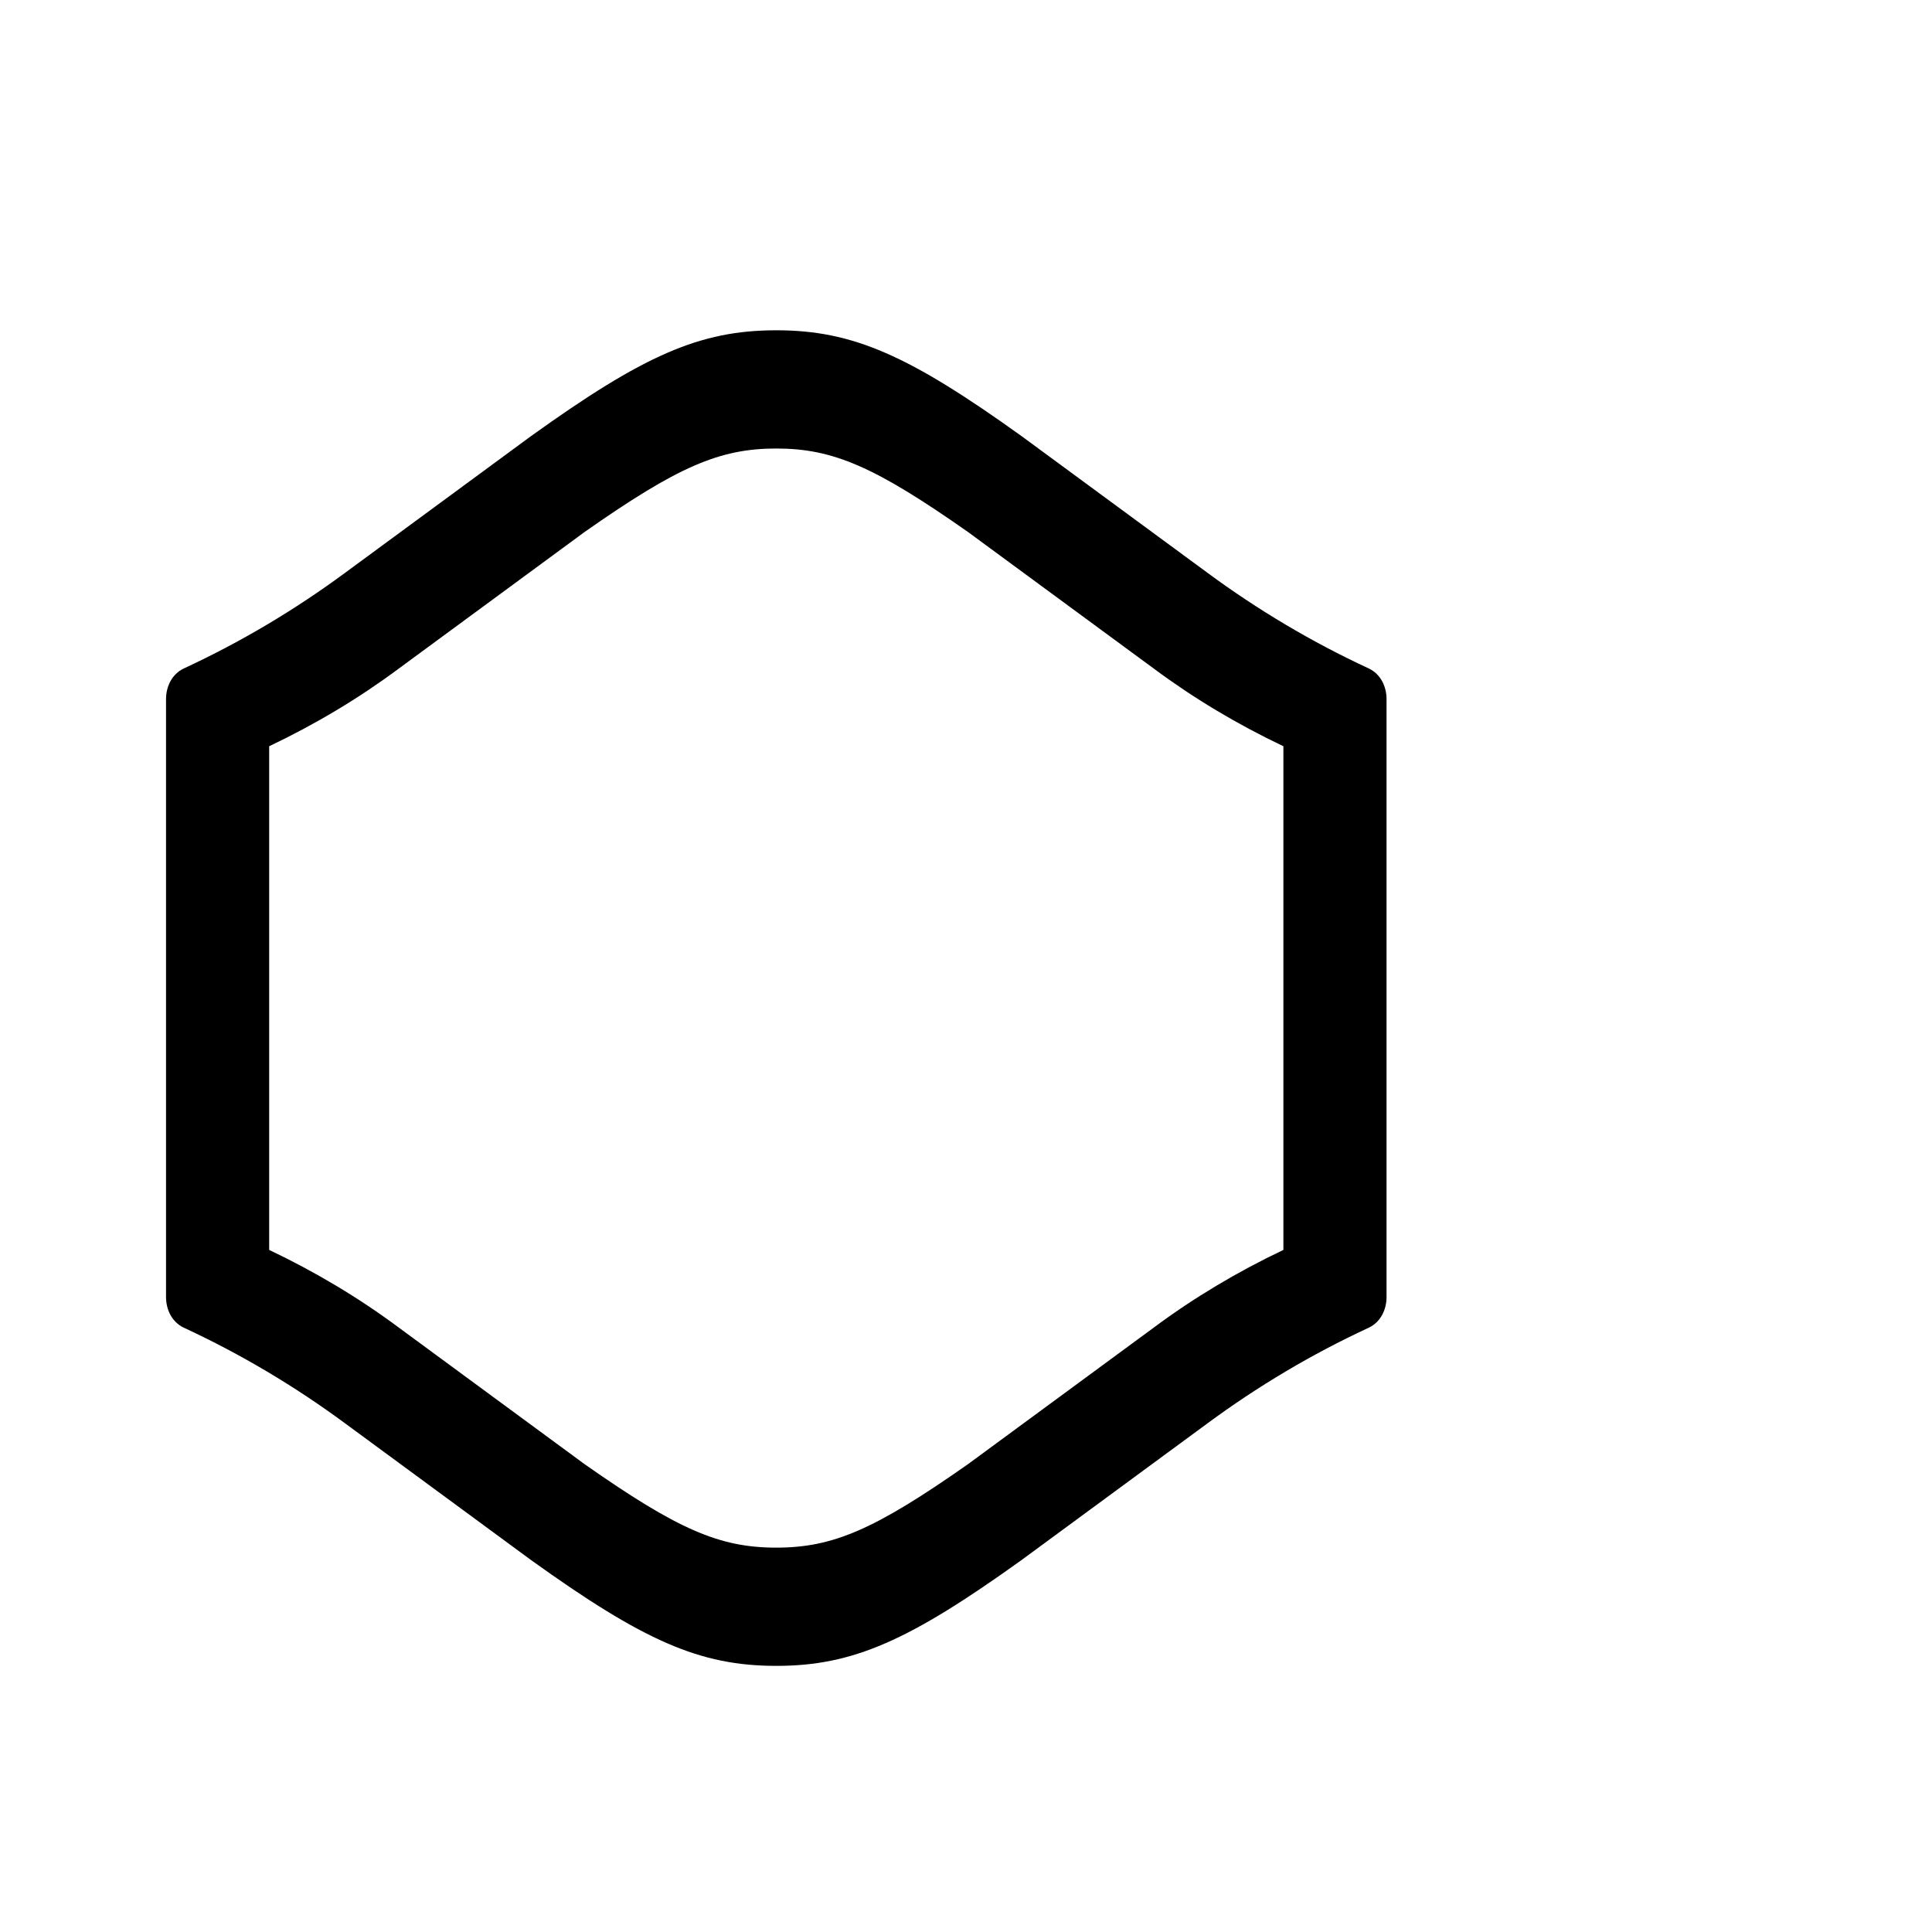
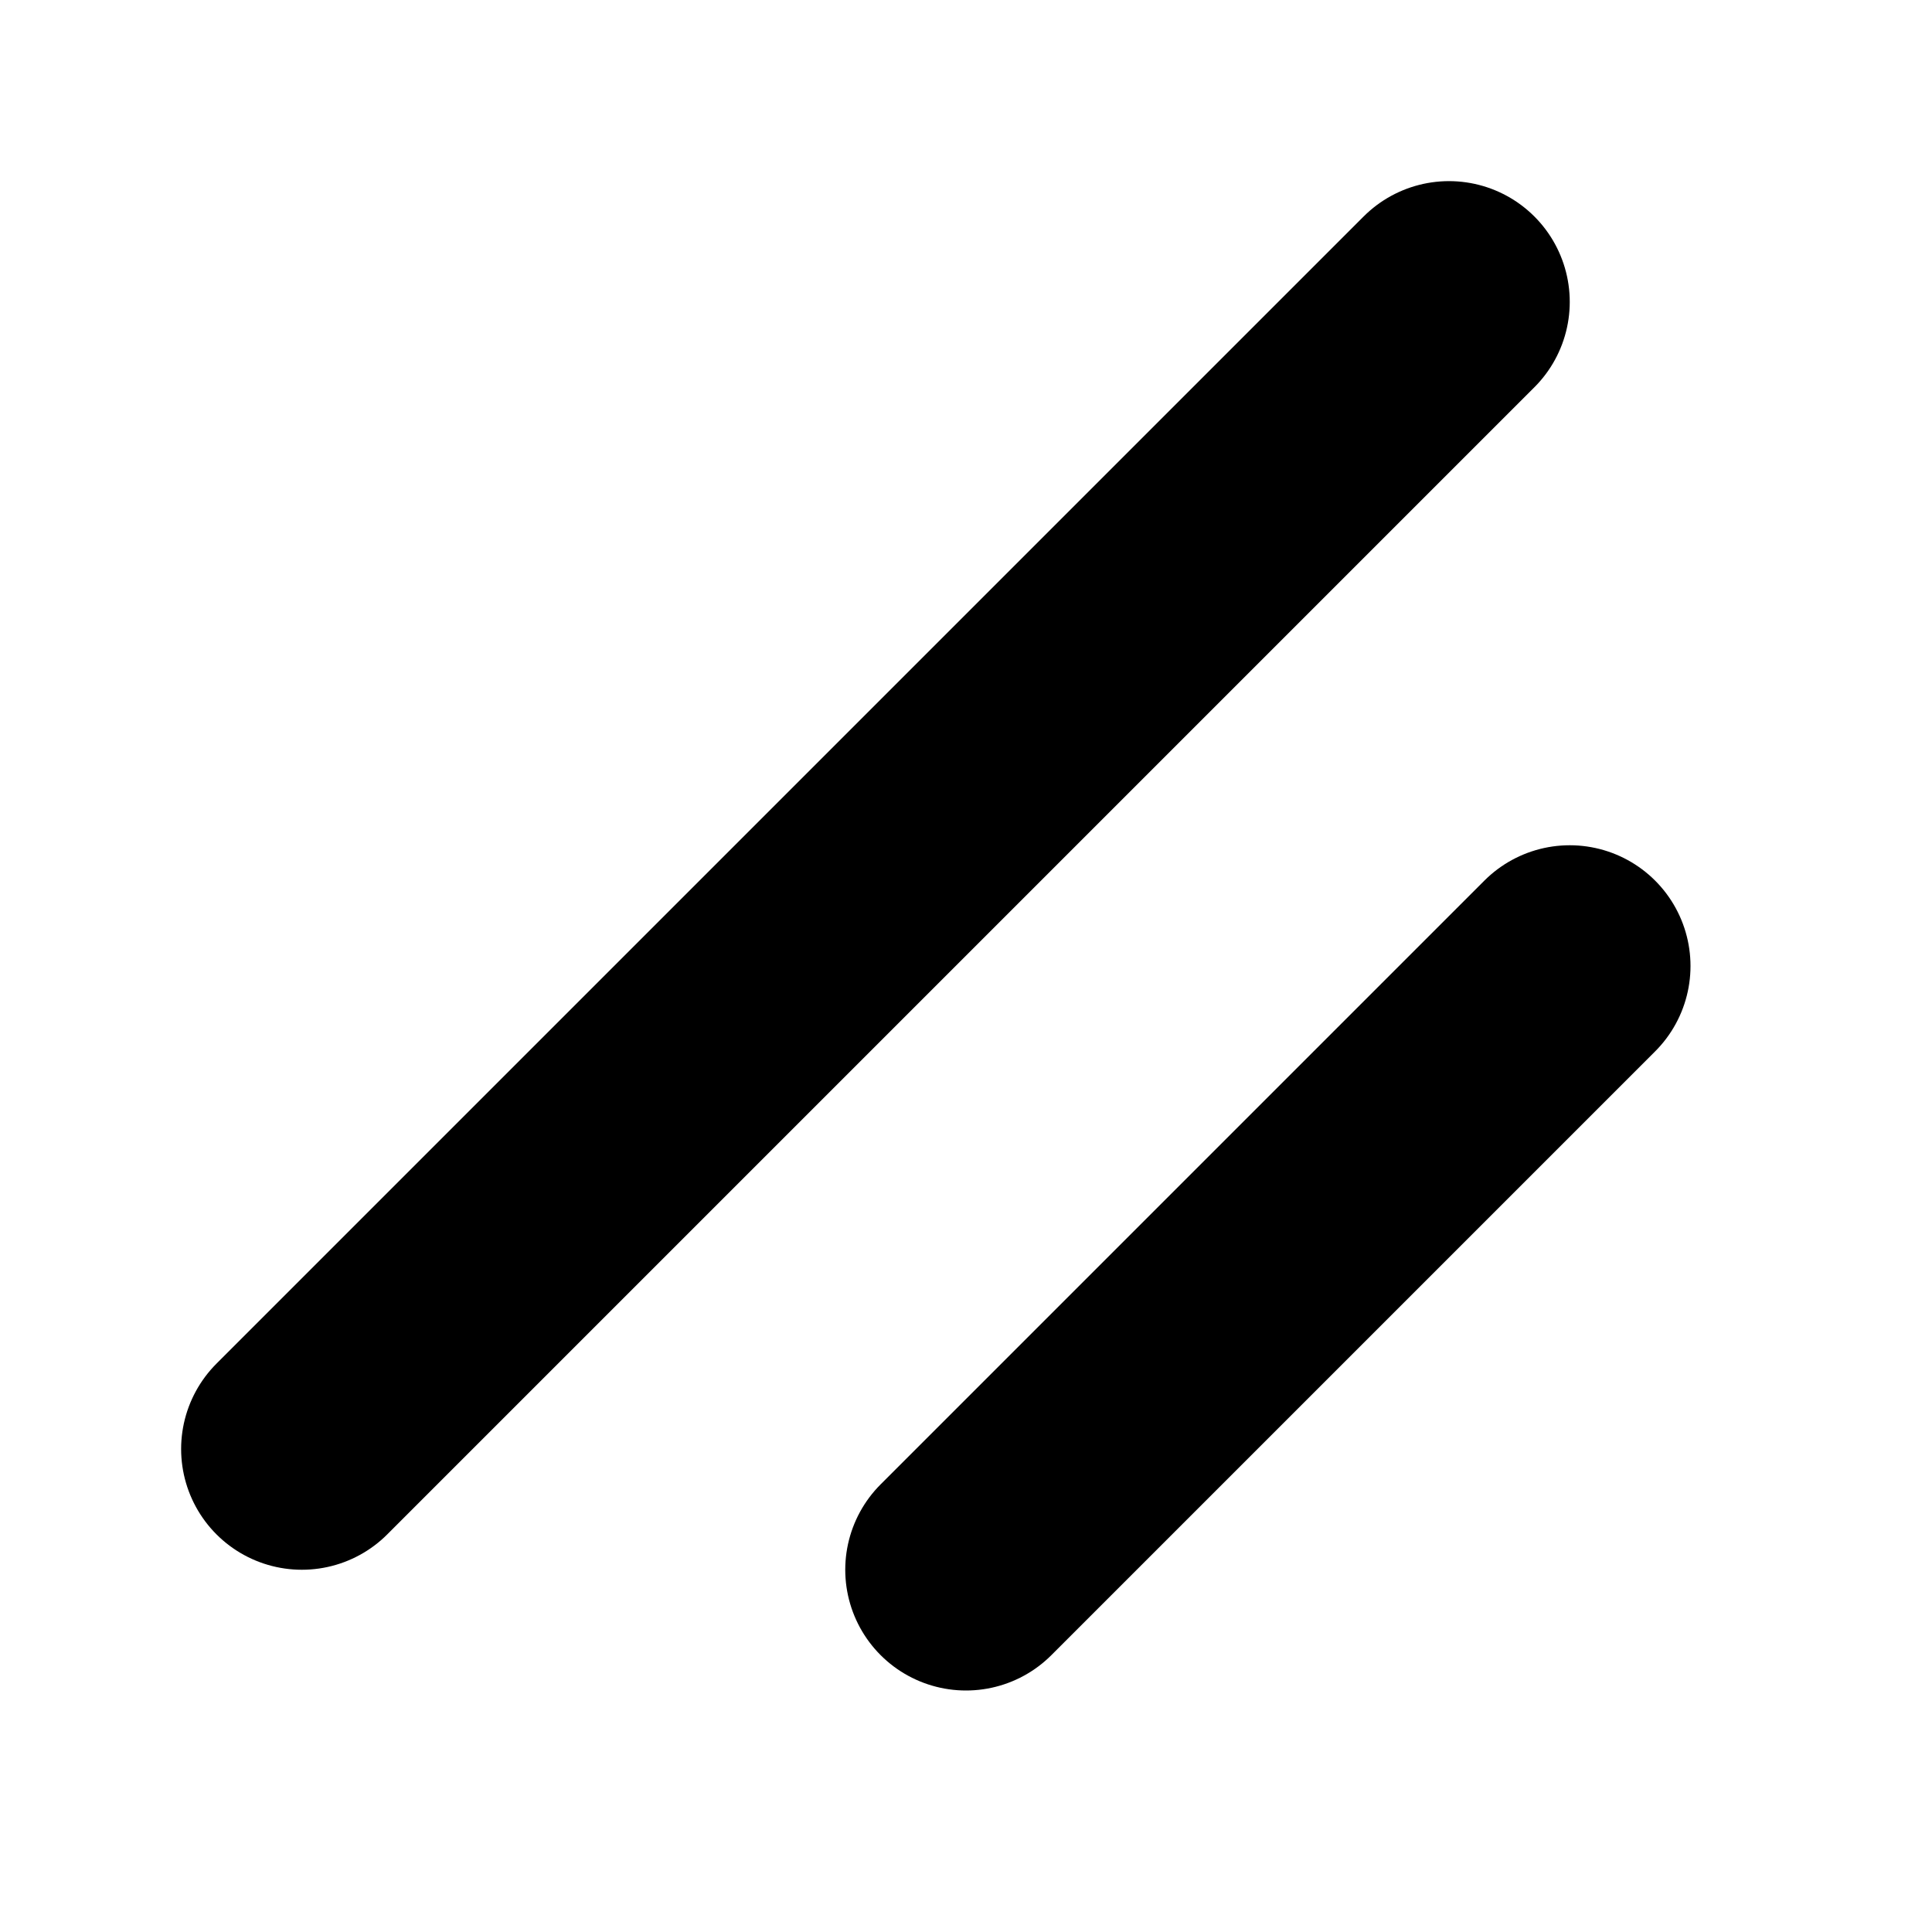
- <svg xmlns="http://www.w3.org/2000/svg" viewBox="0 0 256 256">
-   <path fill="currentColor" d="M181.407,88.593 C173.751,85.046 166.615,80.78 160.011,75.91 L135.331,57.766 C120.463,47.098 113.029,43.764 102.862,43.764 C92.695,43.764 85.261,47.098 70.393,57.766 L45.713,75.91 C39.109,80.78 31.973,85.046 24.317,88.593 C22.811,89.325 22,90.92 22,92.648 L22,171.852 C22,173.581 22.811,175.176 24.317,175.908 C31.973,179.454 39.109,183.721 45.713,188.591 L70.393,206.735 C85.261,217.403 92.695,220.737 102.862,220.737 C113.029,220.737 120.463,217.403 135.331,206.735 L160.011,188.591 C166.615,183.721 173.751,179.454 181.407,175.908 C182.913,175.176 183.724,173.581 183.724,171.852 L183.724,92.648 C183.724,90.92 182.913,89.325 181.407,88.593 Z M170.057,165.62 C163.907,168.544 158.169,171.981 152.945,175.865 L128.265,194.009 C115.937,202.654 110.399,205.07 102.862,205.07 C95.325,205.07 89.787,202.654 77.459,194.009 L52.779,175.865 C47.555,171.981 41.817,168.544 35.667,165.62 L35.667,98.881 C41.817,95.956 47.555,92.519 52.779,88.635 L77.459,70.492 C89.787,61.846 95.325,59.43 102.862,59.43 C110.399,59.43 115.937,61.846 128.265,70.492 L152.945,88.635 C158.169,92.519 163.907,95.956 170.057,98.881 L170.057,165.62 Z" />
+ <svg xmlns="http://www.w3.org/2000/svg" id="Layer_1" version="1.1" viewBox="0 0 256 256">
+   <defs>
+     <style>
+       .st0, .st1 {
+         fill: none;
+       }
+ 
+       .st1 {
+         stroke: #000;
+         stroke-linecap: round;
+         stroke-linejoin: round;
+         stroke-width: 32px;
+       }
+     </style>
+   </defs>
+   <rect class="st0" width="256" height="256" />
+   <line class="st1" x1="208" y1="128" x2="128" y2="208" />
+   <line class="st1" x1="192" y1="40" x2="40" y2="192" />
</svg>
